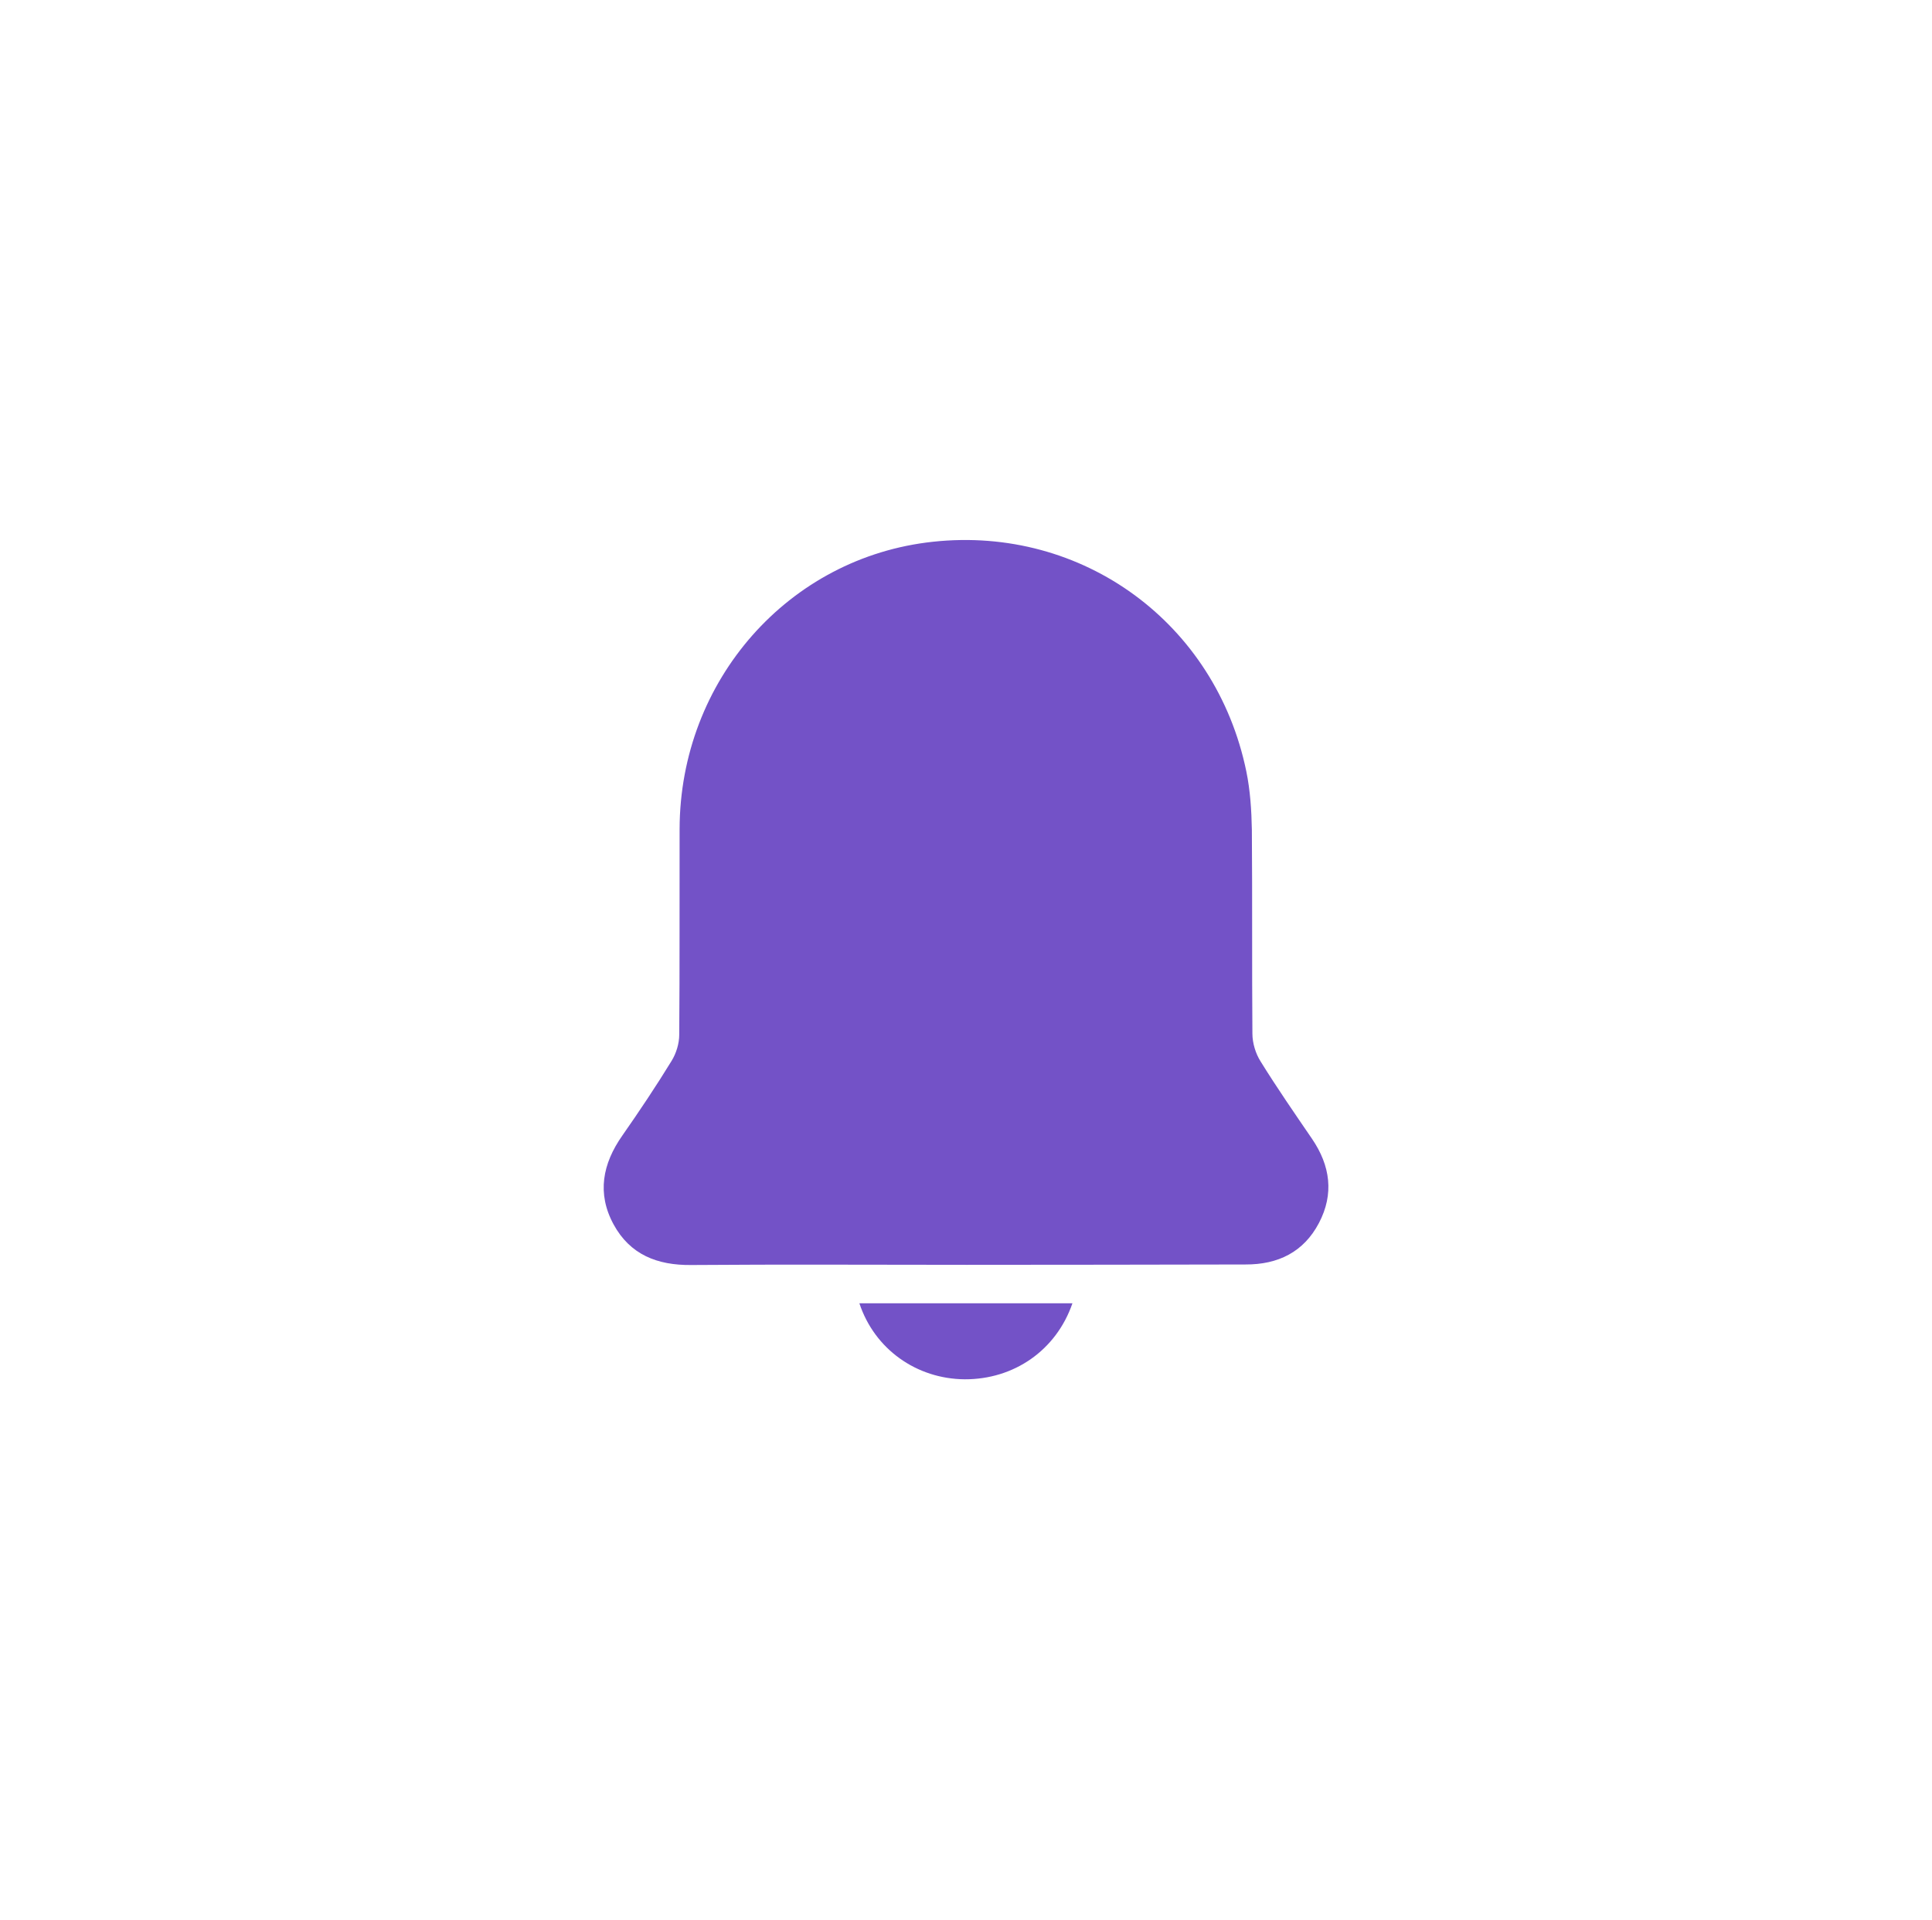
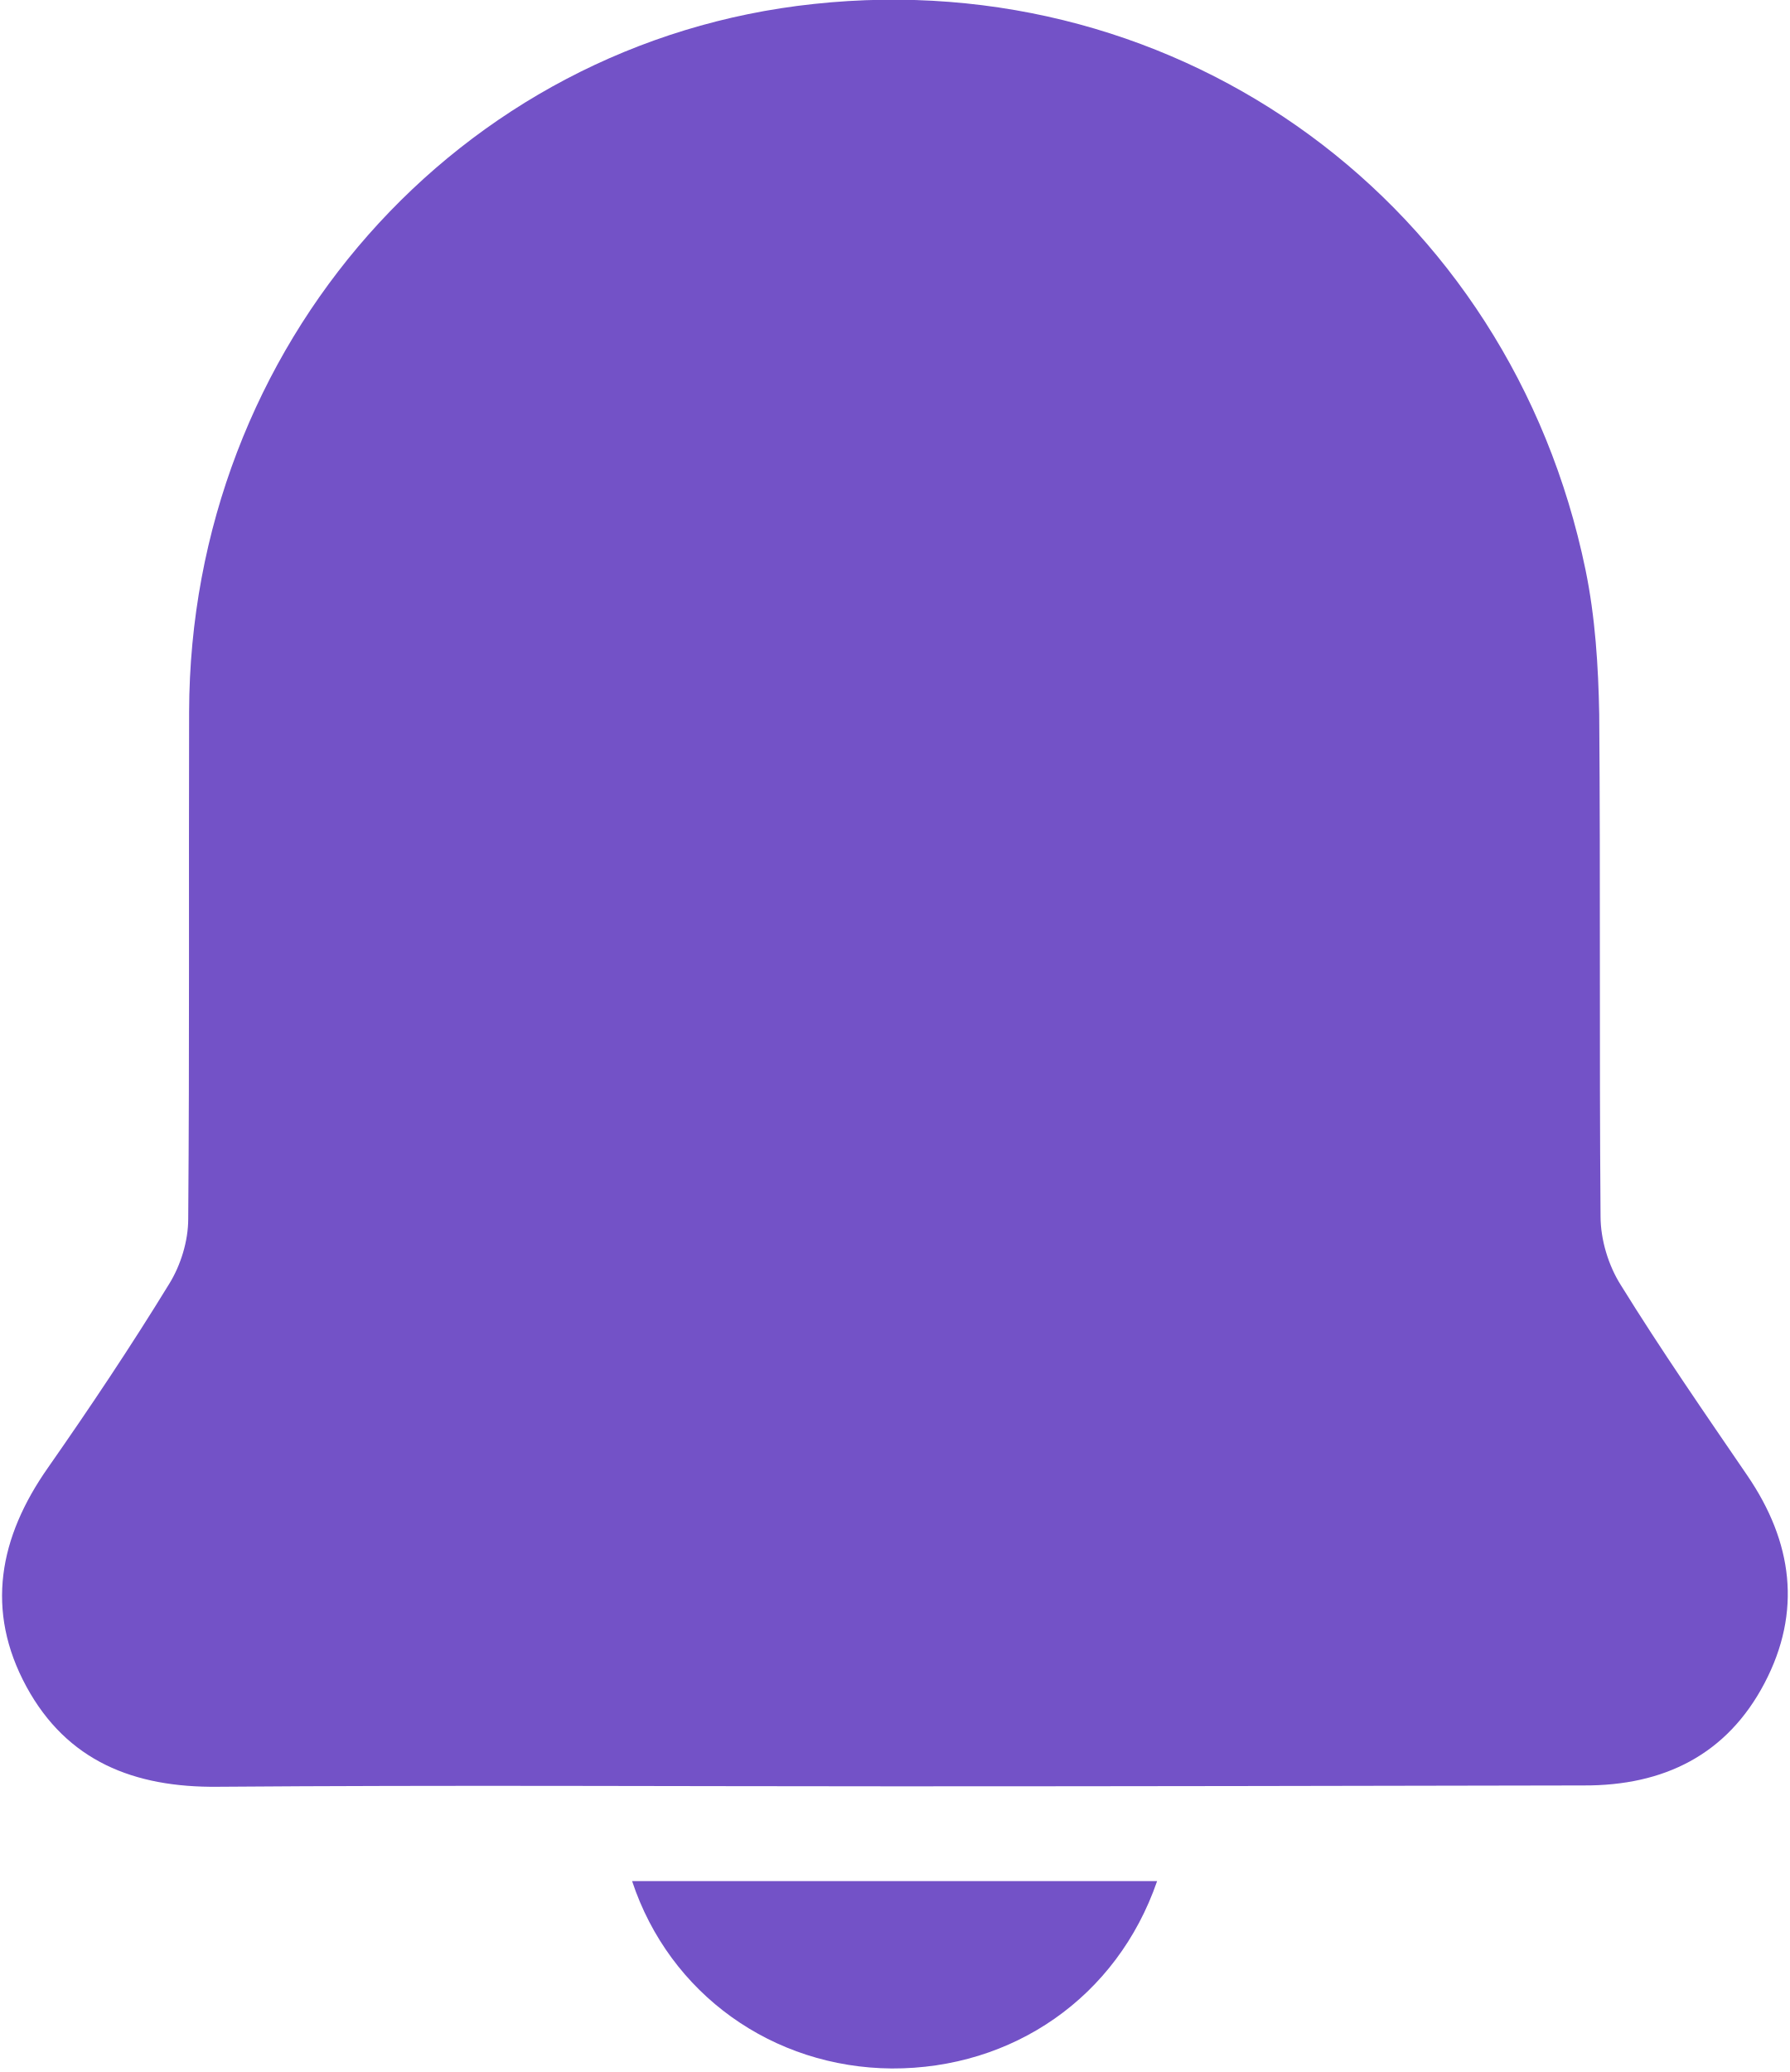
- <svg xmlns="http://www.w3.org/2000/svg" version="1.1" id="Layer_1" x="0px" y="0px" viewBox="0 0 1080 1073.2" style="enable-background:new 0 0 1080 1073.2;" xml:space="preserve">
-   <style type="text/css">
- 	.st0{fill-rule:evenodd;clip-rule:evenodd;fill:#7352C7;}
- </style>
+ <svg xmlns="http://www.w3.org/2000/svg" version="1.2" viewBox="0 0 406 470" width="406" height="470">
+   <style>
+ 		.s0 { fill: #7352c7 } 
+ 	</style>
  <g>
-     <path class="st0" d="M540.3,707.2c-51.3,0-102.6-0.3-153.9,0.1c-19,0.2-34.2-5.8-43.4-22.7c-9.4-17.3-6.2-33.9,4.9-49.7   c9.5-13.6,18.8-27.5,27.5-41.7c2.6-4.2,4.3-9.7,4.3-14.7c0.3-38.3,0.1-76.6,0.2-115c0.2-83.1,61-152,141.7-160.6   c83.5-9,158,45.4,175.1,128.4c2.2,10.7,2.9,21.8,3.1,32.7c0.3,38,0,75.9,0.3,113.9c0,5.3,1.8,11.2,4.6,15.6   c9.1,14.7,19,29,28.7,43.2c10.3,15.1,12.4,30.9,3.9,47.1c-8.5,16.2-22.8,23.3-41.1,23.2C644.2,707.1,592.3,707.2,540.3,707.2z" />
-     <path class="st0" d="M599.5,728.7c-9.1,26.4-32.8,42.6-60.2,42.5c-26.9-0.2-50.4-16.8-58.9-42.5c20.1,0,39.8,0,59.6,0   C559.5,728.7,579.1,728.7,599.5,728.7z" />
+     <path fill-rule="evenodd" class="s0" d="m203.3 405.2c-51.3 0-102.6-0.3-153.9 0.1-19 0.2-34.2-5.8-43.4-22.7-9.4-17.3-6.2-33.9 4.9-49.7 9.5-13.6 18.8-27.5 27.5-41.7 2.6-4.2 4.3-9.7 4.3-14.7 0.3-38.3 0.1-76.6 0.2-115 0.2-83.1 61-152 141.7-160.6 83.5-9 158 45.4 175.1 128.4 2.2 10.7 2.9 21.8 3.1 32.7 0.3 38 0 75.9 0.3 113.9 0 5.3 1.8 11.2 4.6 15.6 9.1 14.7 19 29 28.7 43.2 10.3 15.1 12.4 30.9 3.9 47.1-8.5 16.2-22.8 23.3-41.1 23.2-52 0.1-103.9 0.2-155.9 0.2z" />
+     <path fill-rule="evenodd" class="s0" d="m262.5 426.7c-9.1 26.4-32.8 42.6-60.2 42.5-26.9-0.2-50.4-16.8-58.9-42.5 20.1 0 39.8 0 59.6 0 19.5 0 39.1 0 59.5 0z" />
  </g>
</svg>
